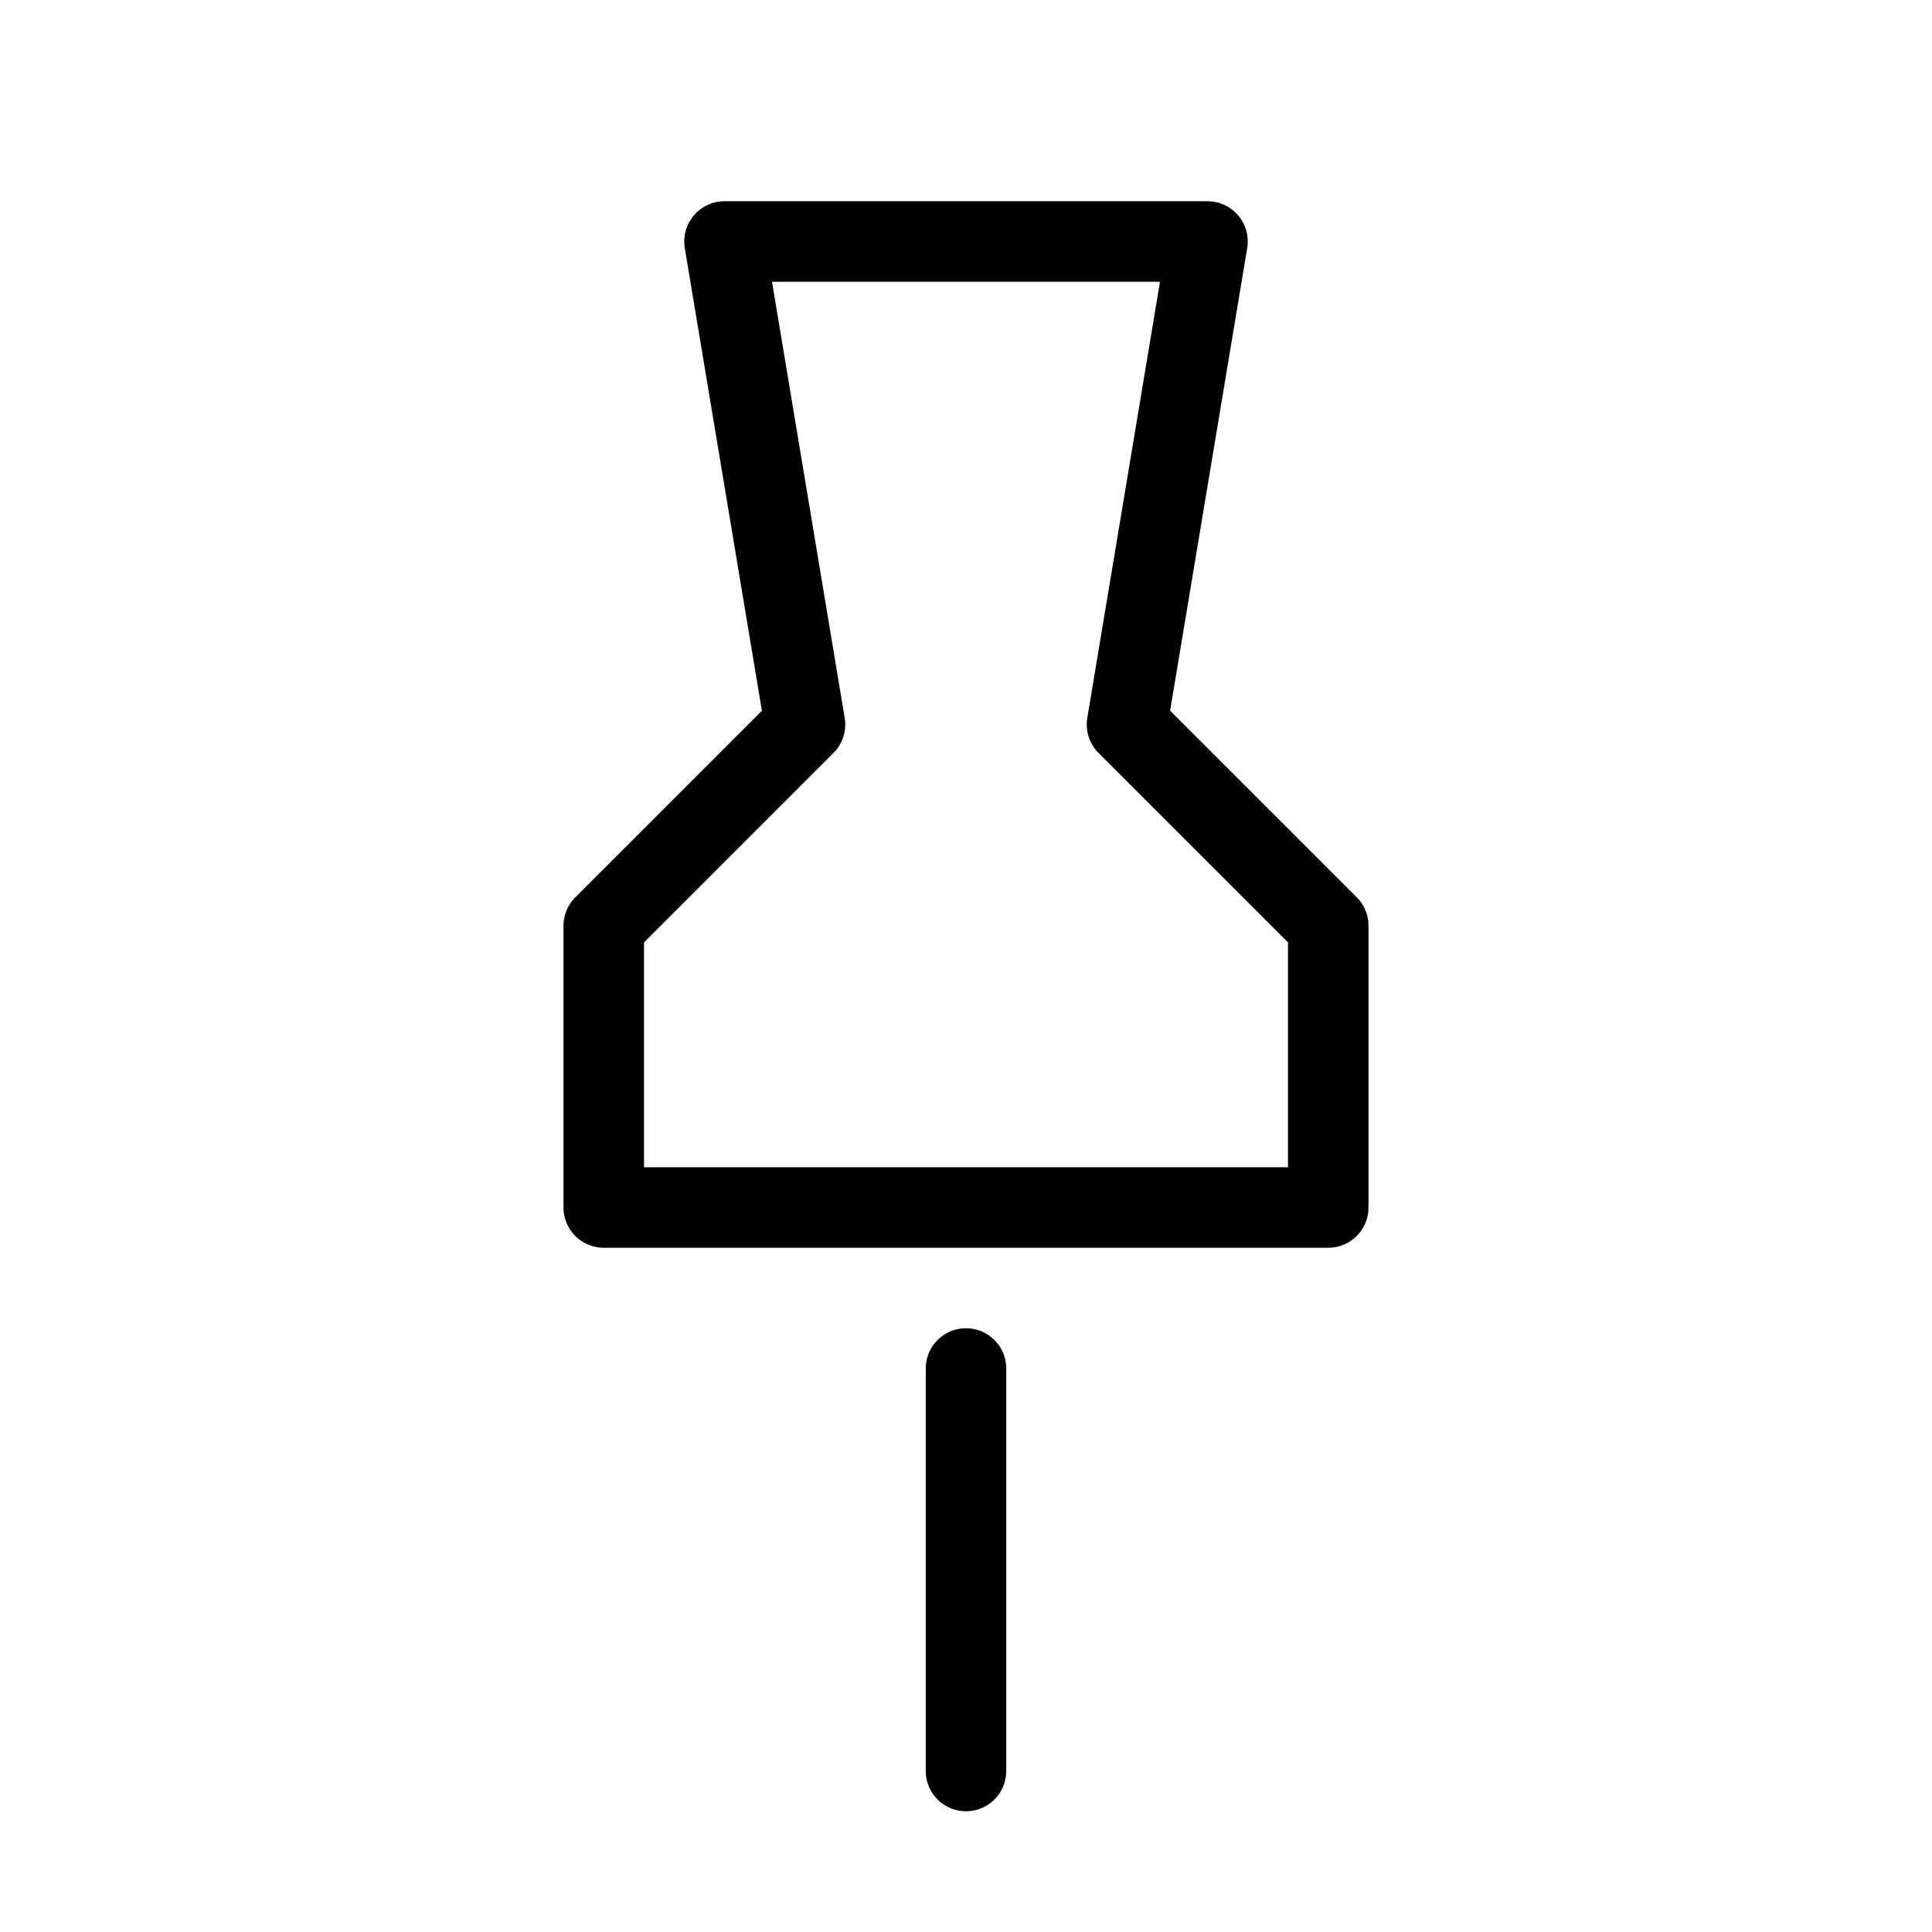
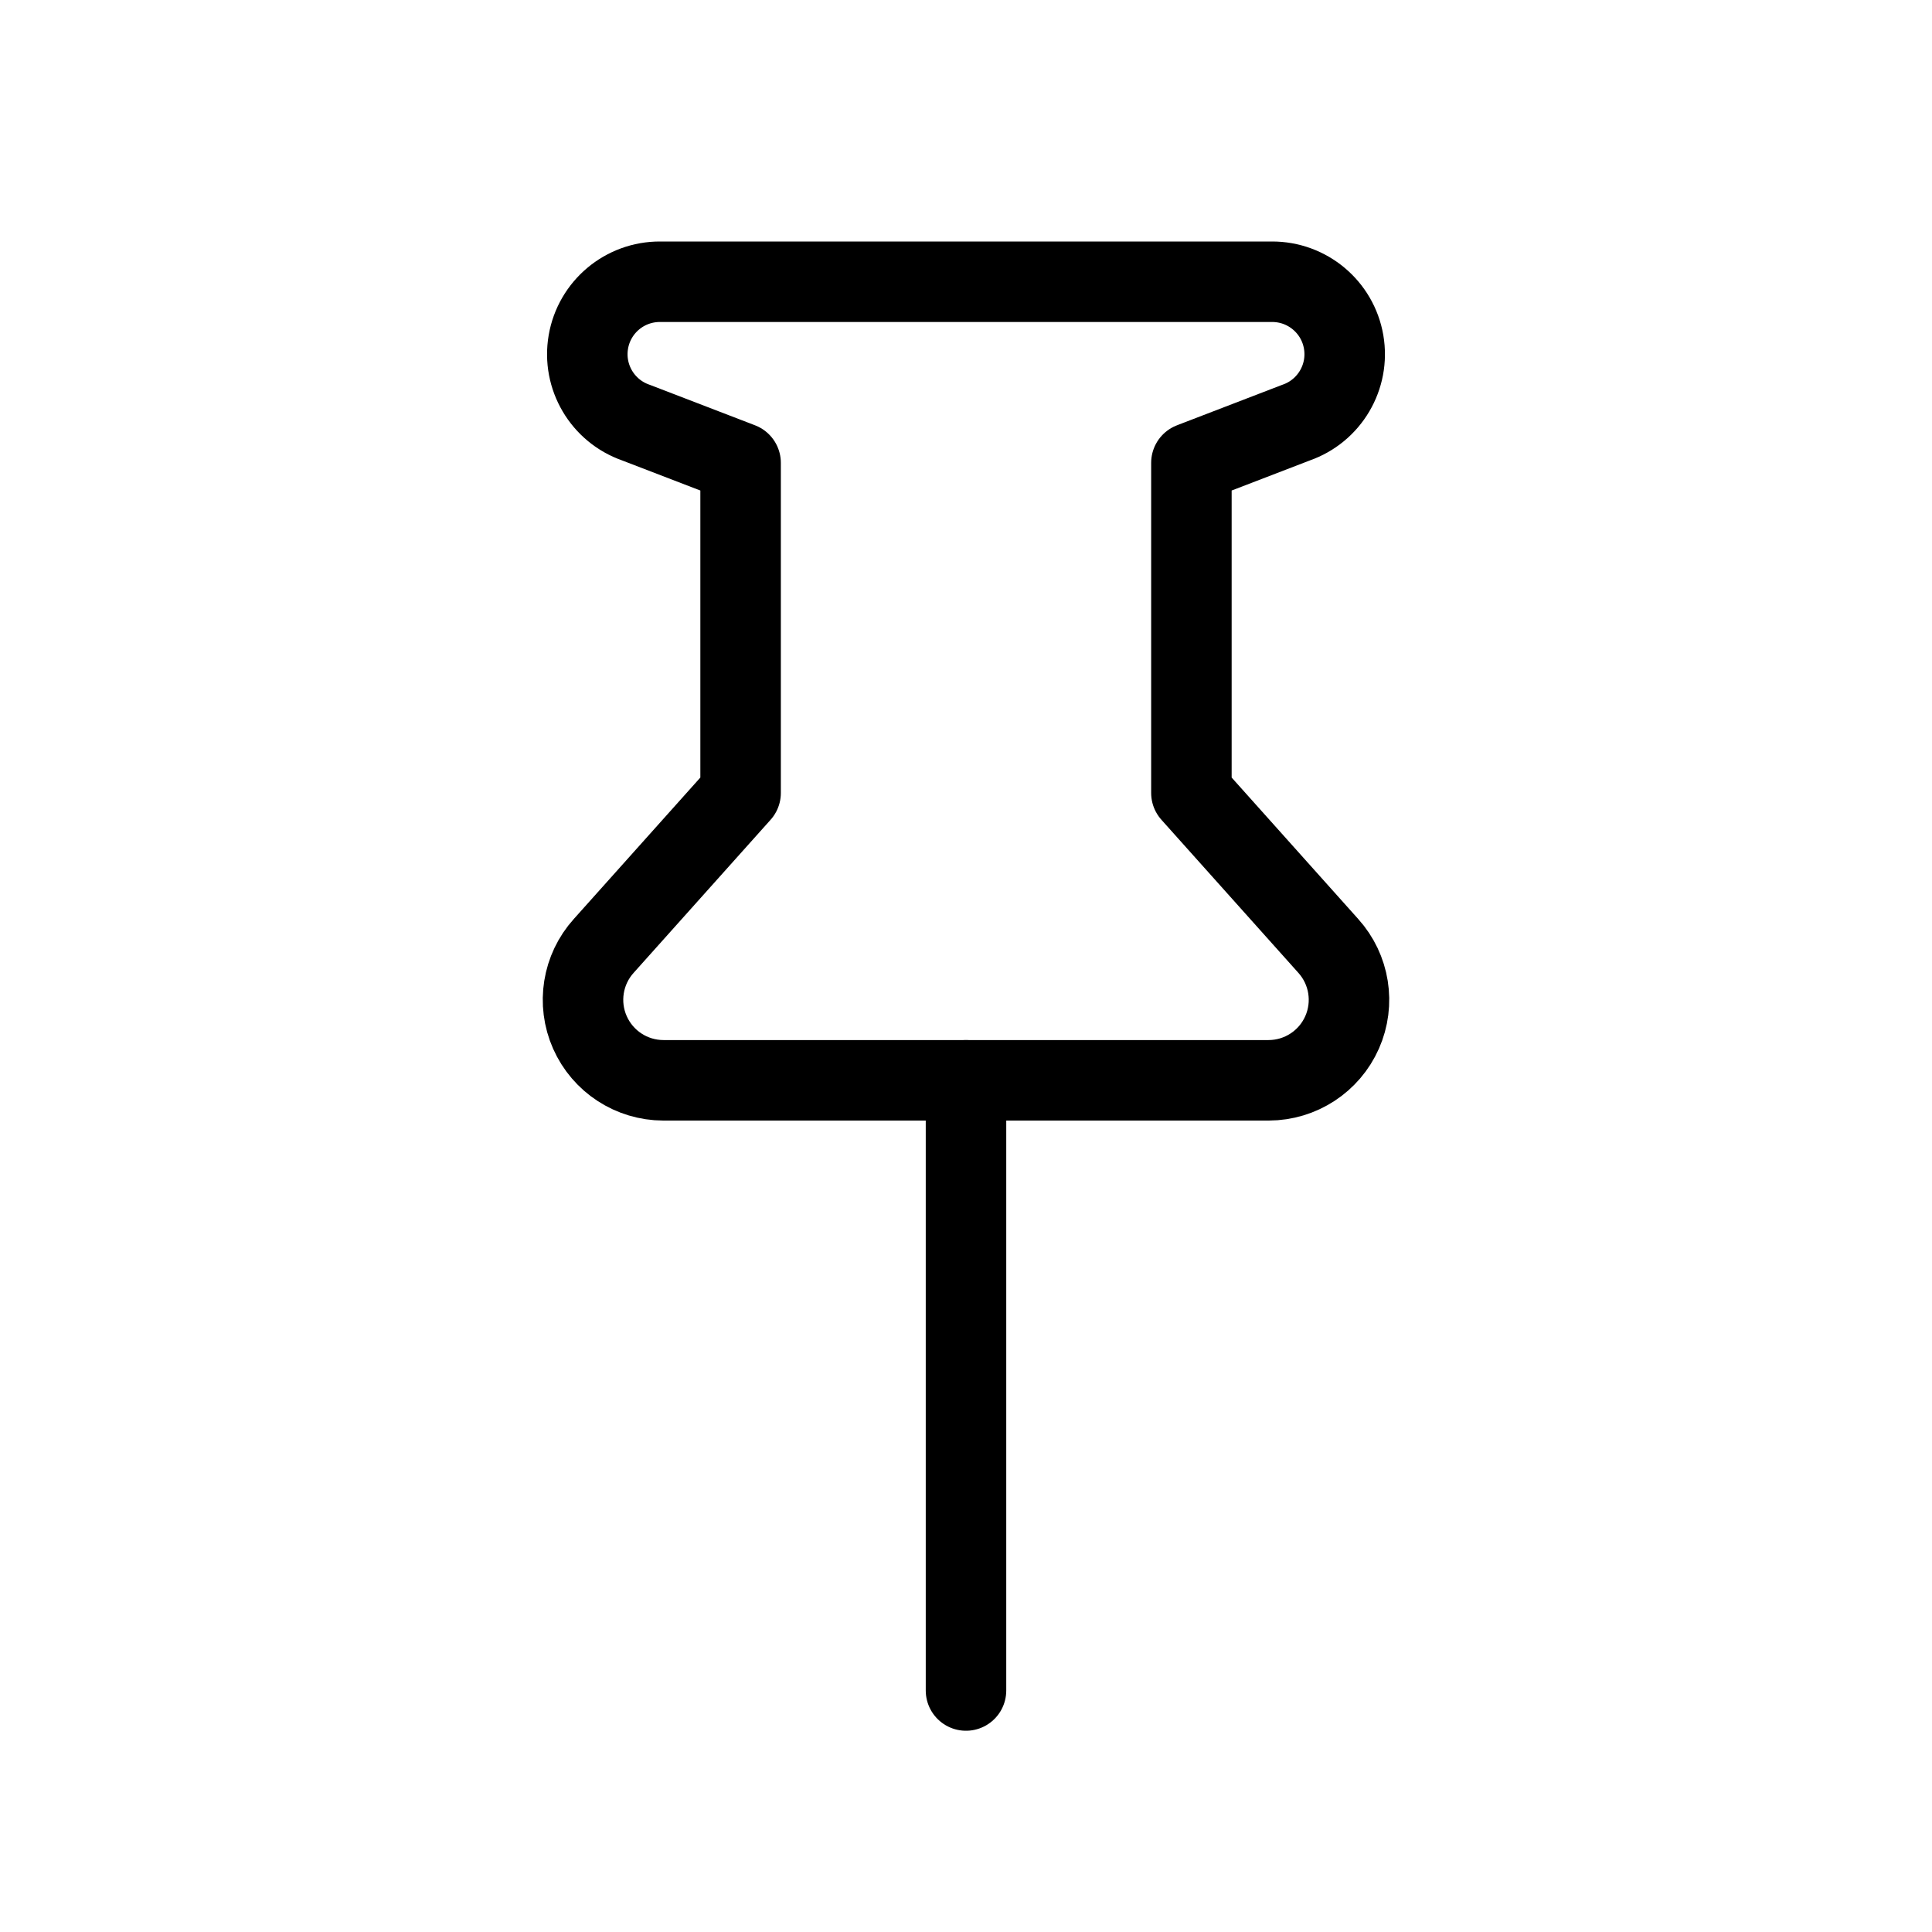
<svg xmlns="http://www.w3.org/2000/svg" width="24" height="24" viewBox="0 0 24 24" fill="none" stroke="currentColor" stroke-width="1.0" stroke-linecap="round" stroke-linejoin="round">
-   <path d="M12 17v5" />
-   <path d="M9 3h6l-1 6 2.5 2.5V15H7.5v-3.5L10 9z" />
+   <path d="M8.2 3.5h7.6a0.9 0.9 0 0 1 0.3 1.75l-1.3 0.5v4.1l1.7 1.9a1 1 0 0 1-0.74 1.67H8.24a1 1 0 0 1-0.74-1.67l1.7-1.9V5.75l-1.3-0.5A0.9 0.9 0 0 1 8.2 3.5Z" />
+   <path d="M12 13.42V21" />
</svg>
